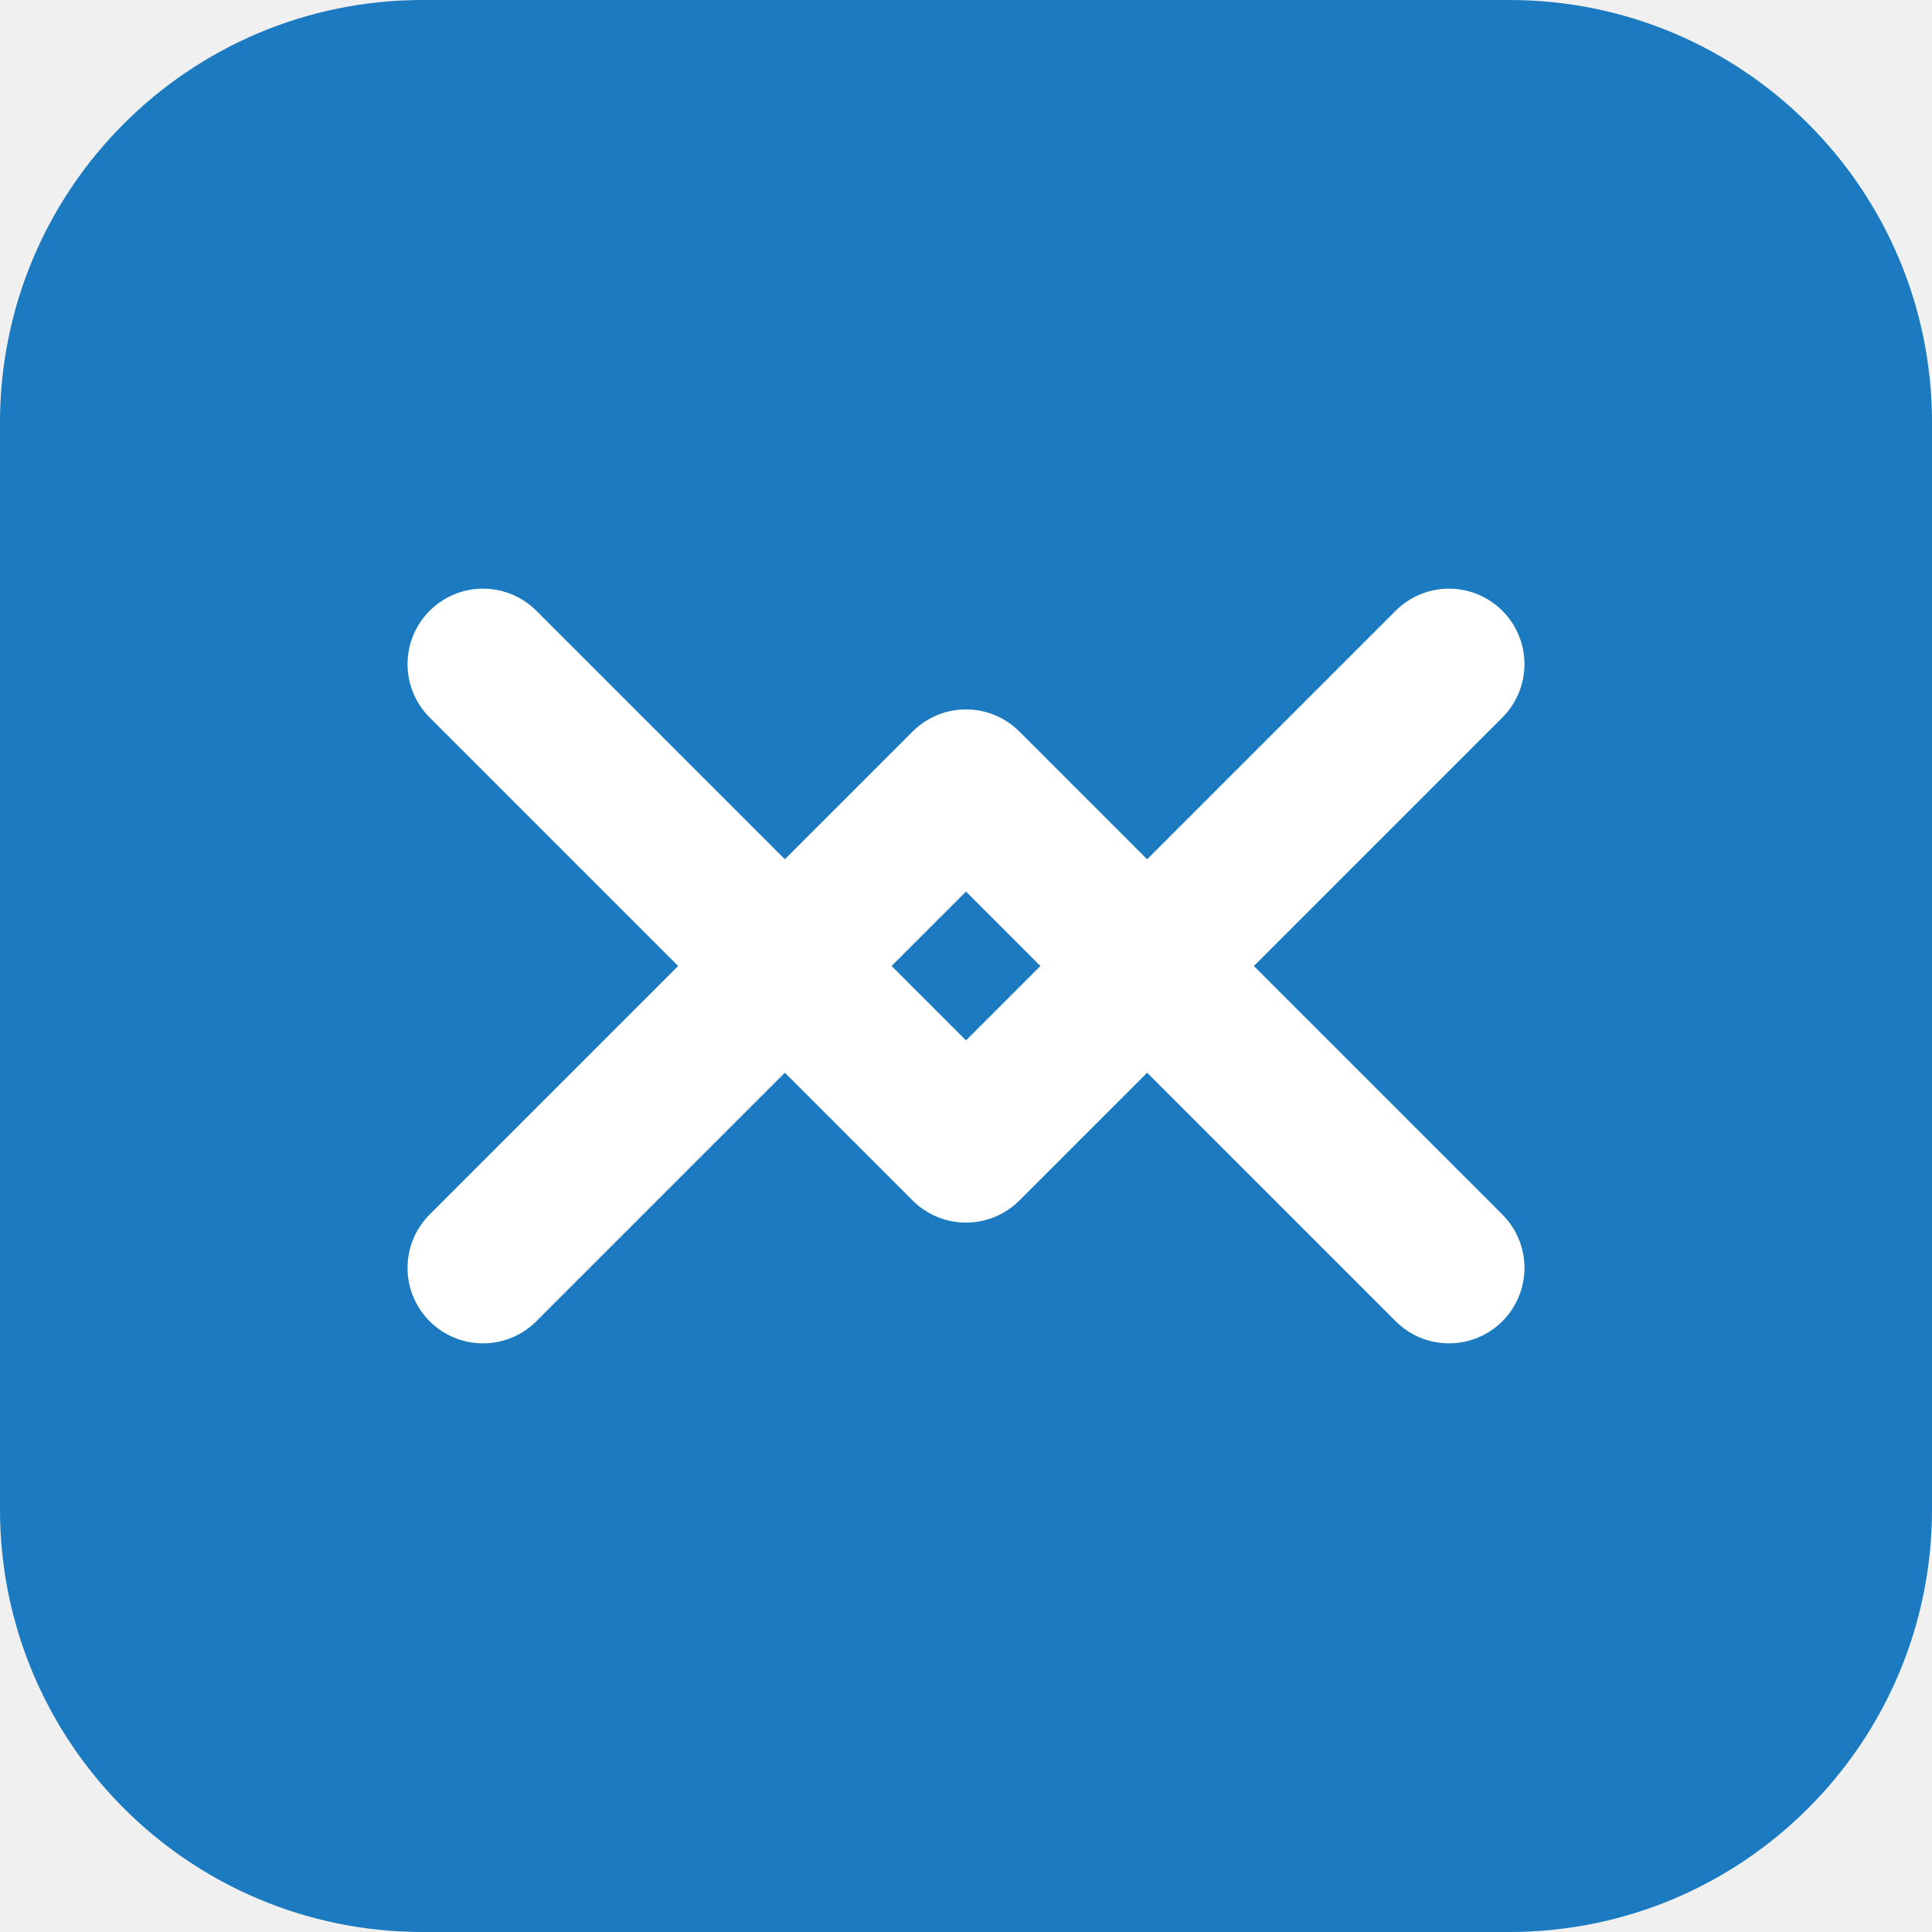
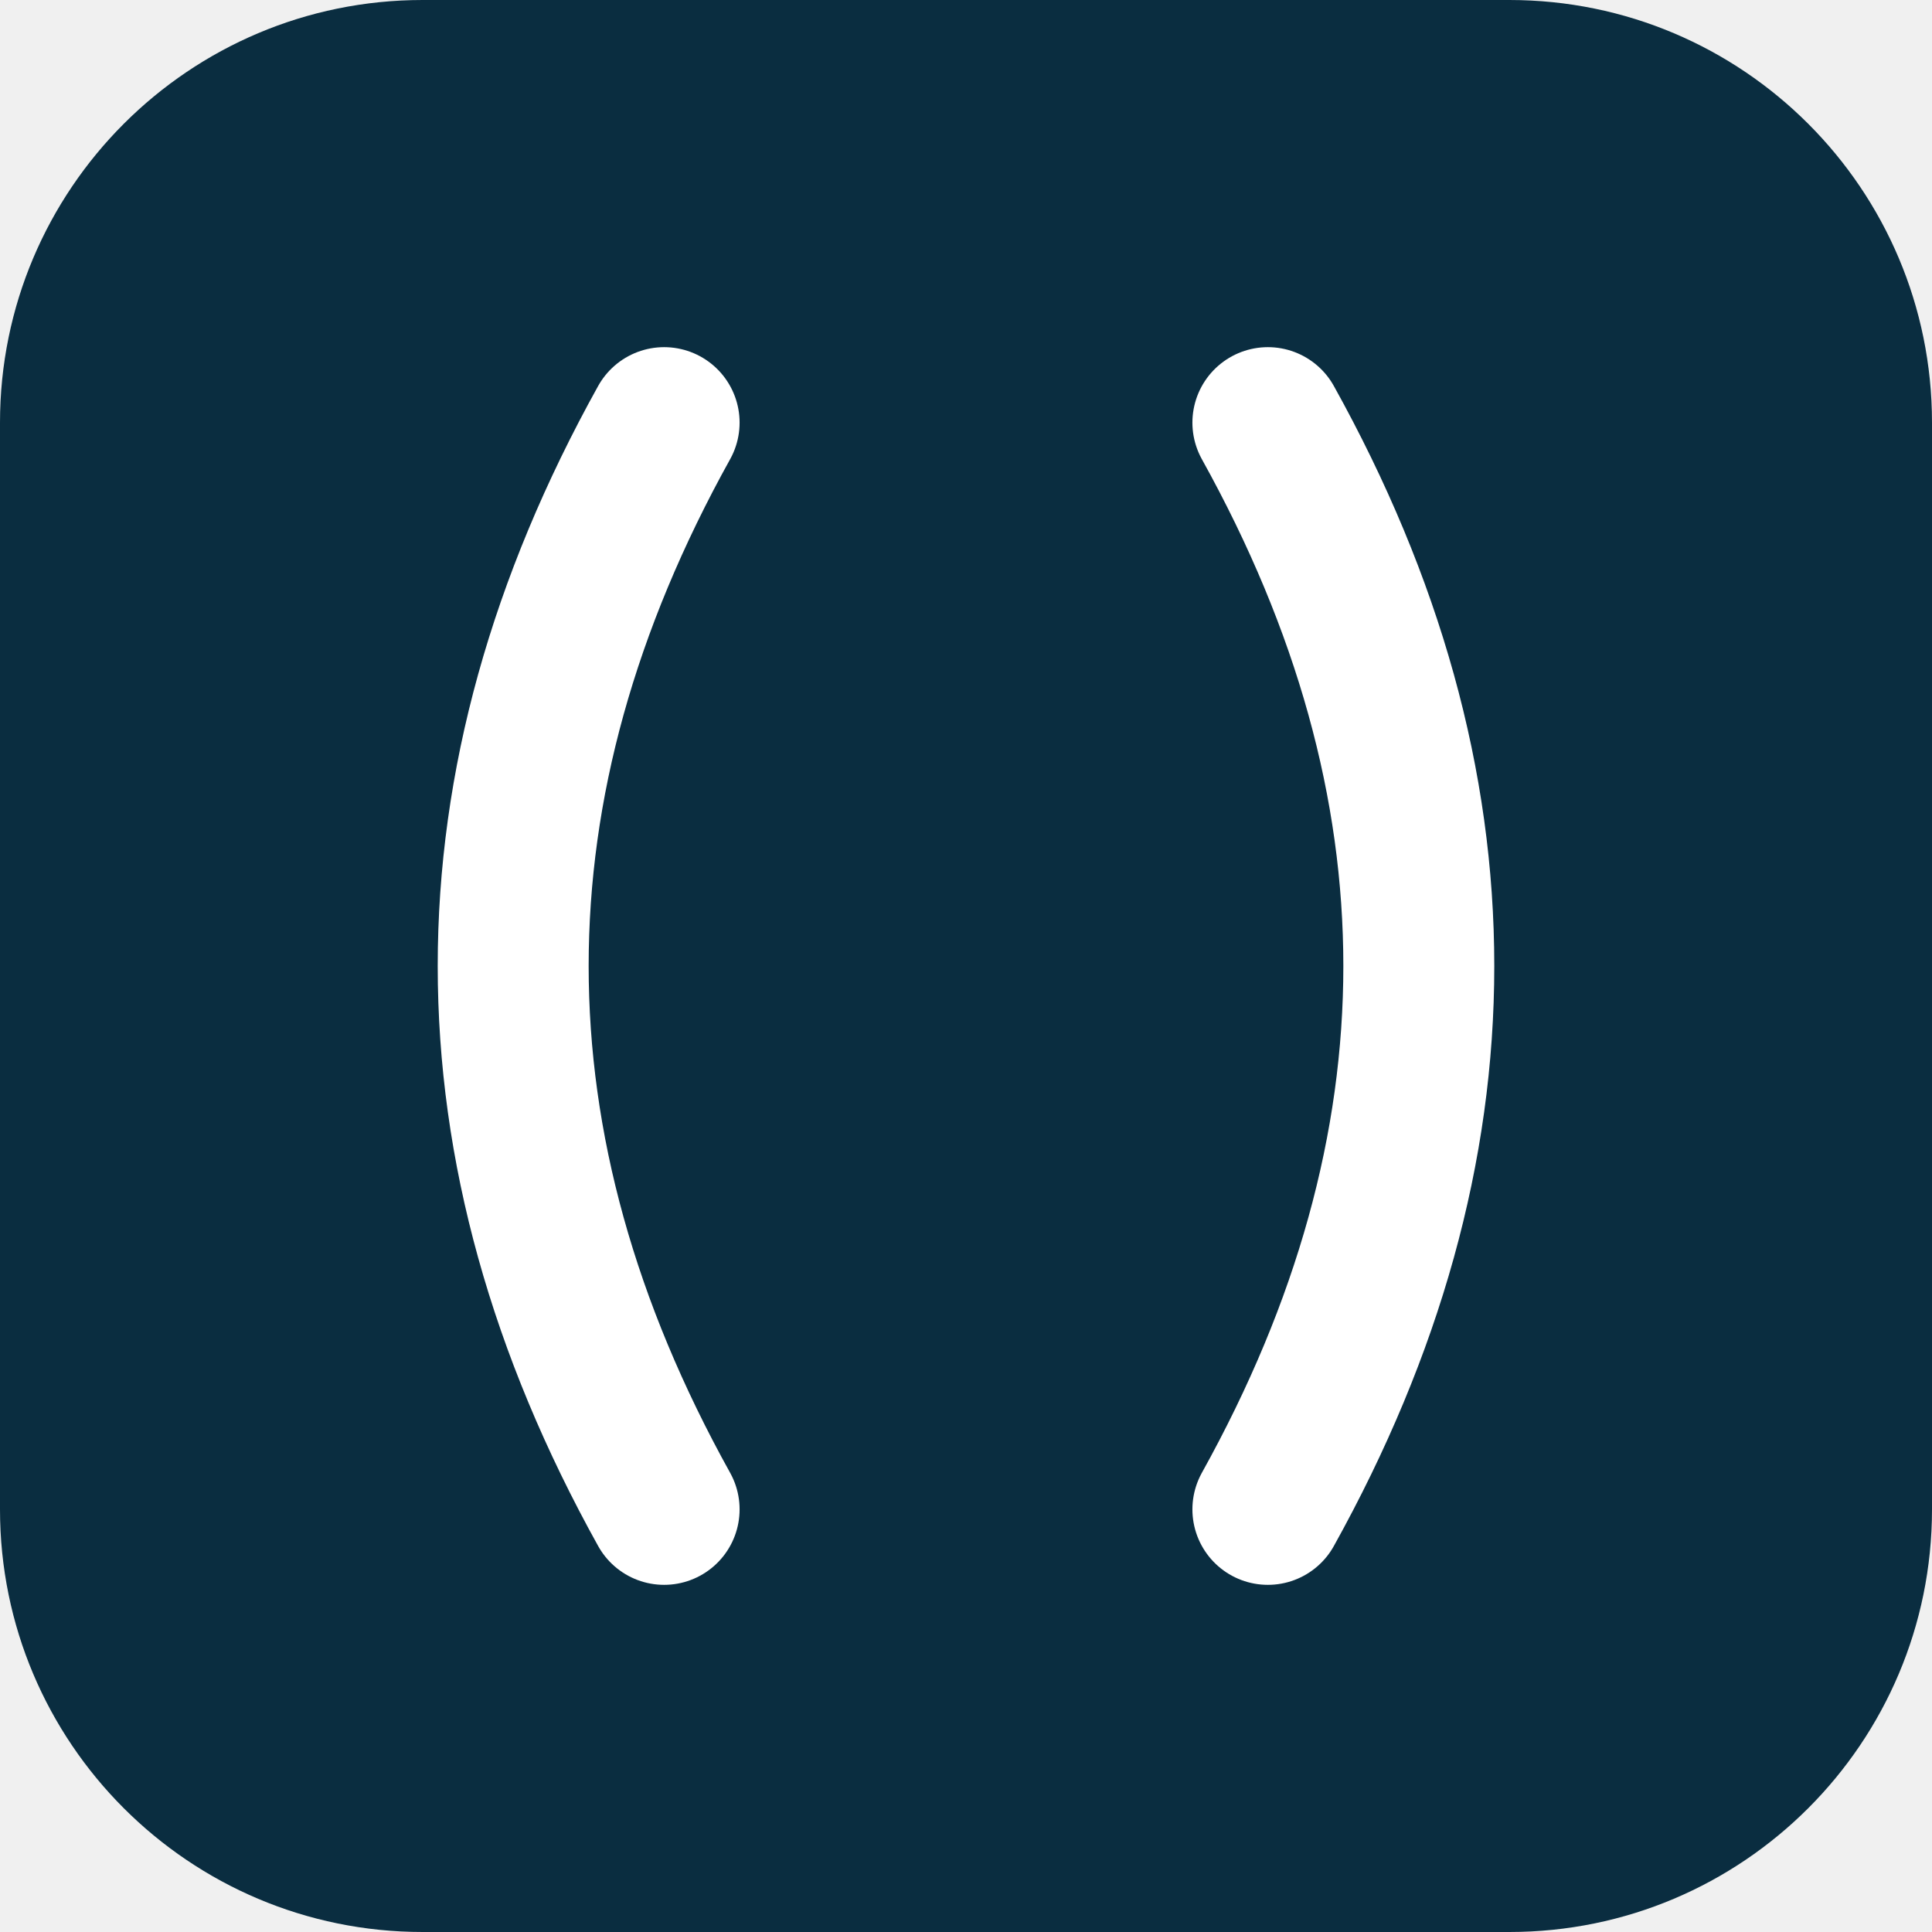
<svg xmlns="http://www.w3.org/2000/svg" viewBox="0 0 64 64" role="img" aria-label="Outline">
-   <rect width="64" height="64" rx="14" fill="#1B7AC0" />
-   <g fill="none" stroke="#fff" stroke-width="5" stroke-linecap="round" stroke-linejoin="round">
-     <path d="M16 22 L32 38 L48 22" />
-     <path d="M16 42 L32 26 L48 42" />
+   <rect width="64" height="64" rx="14" fill="#0A2D40" />
+   <g fill="none" stroke="#fff" stroke-width="5" stroke-linecap="round">
+     <path d="M22 14 Q12 32 22 50" />
+     <path d="M42 14 Q52 32 42 50" />
  </g>
</svg>
